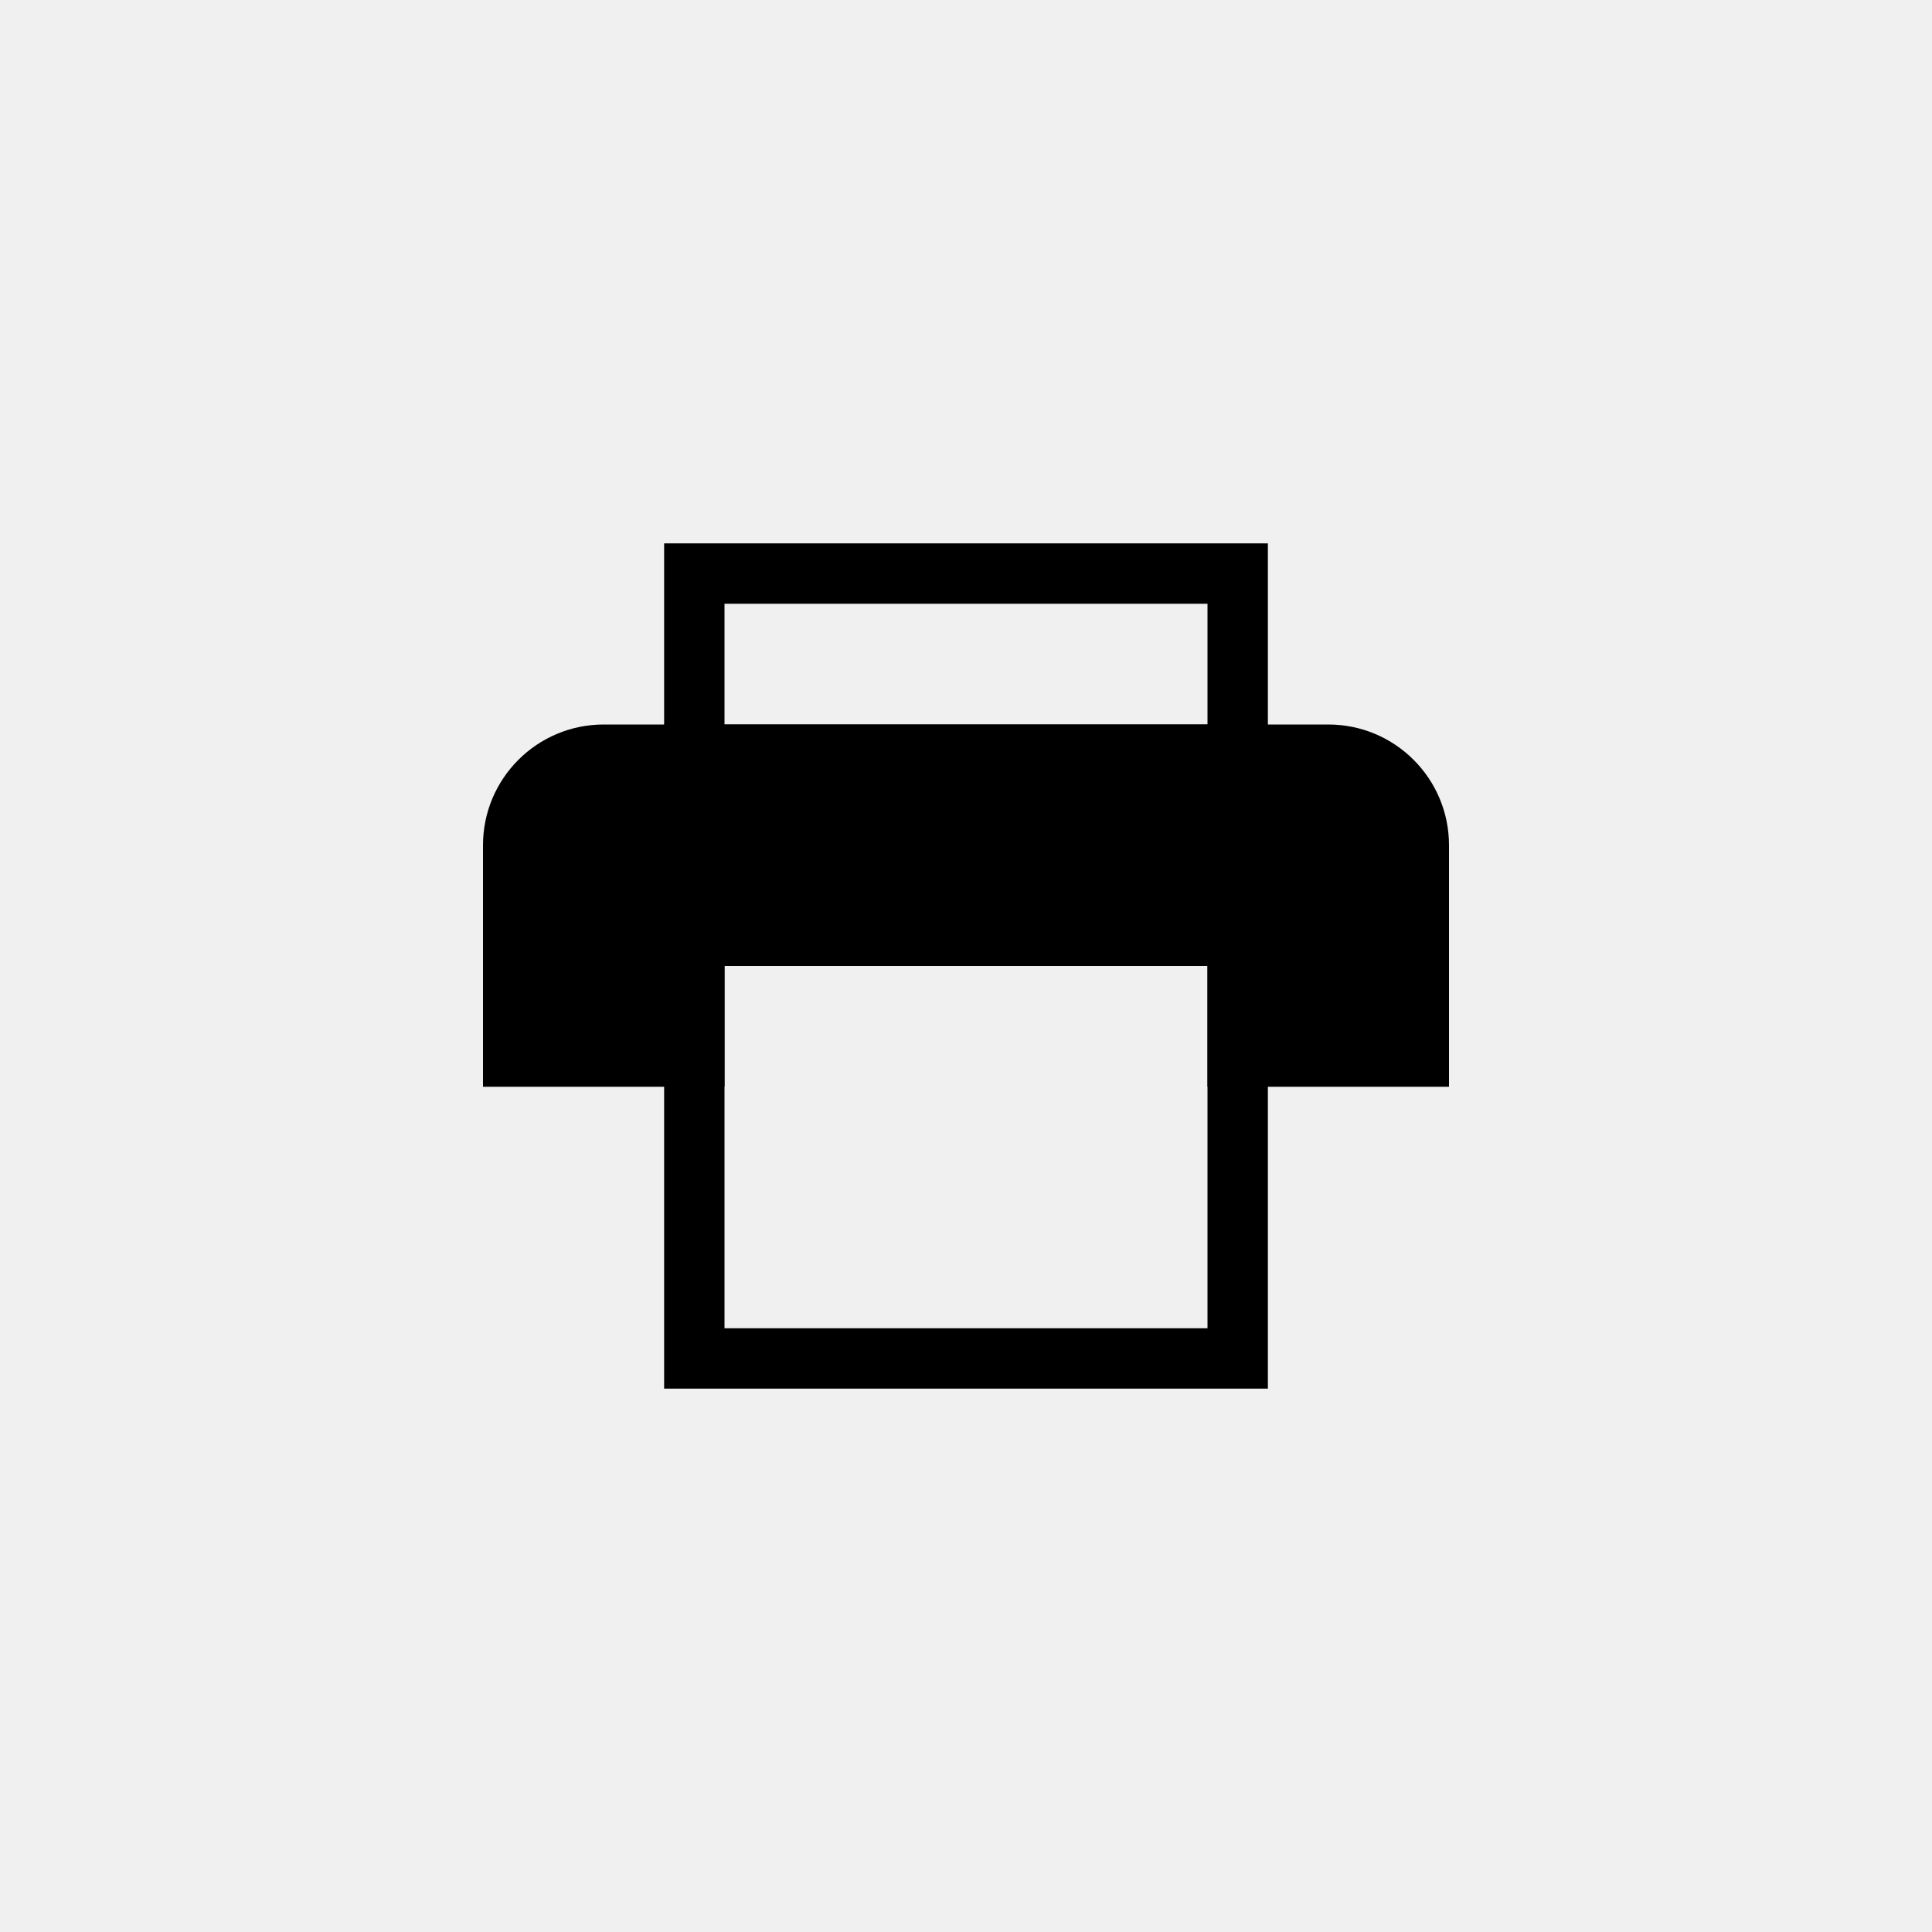
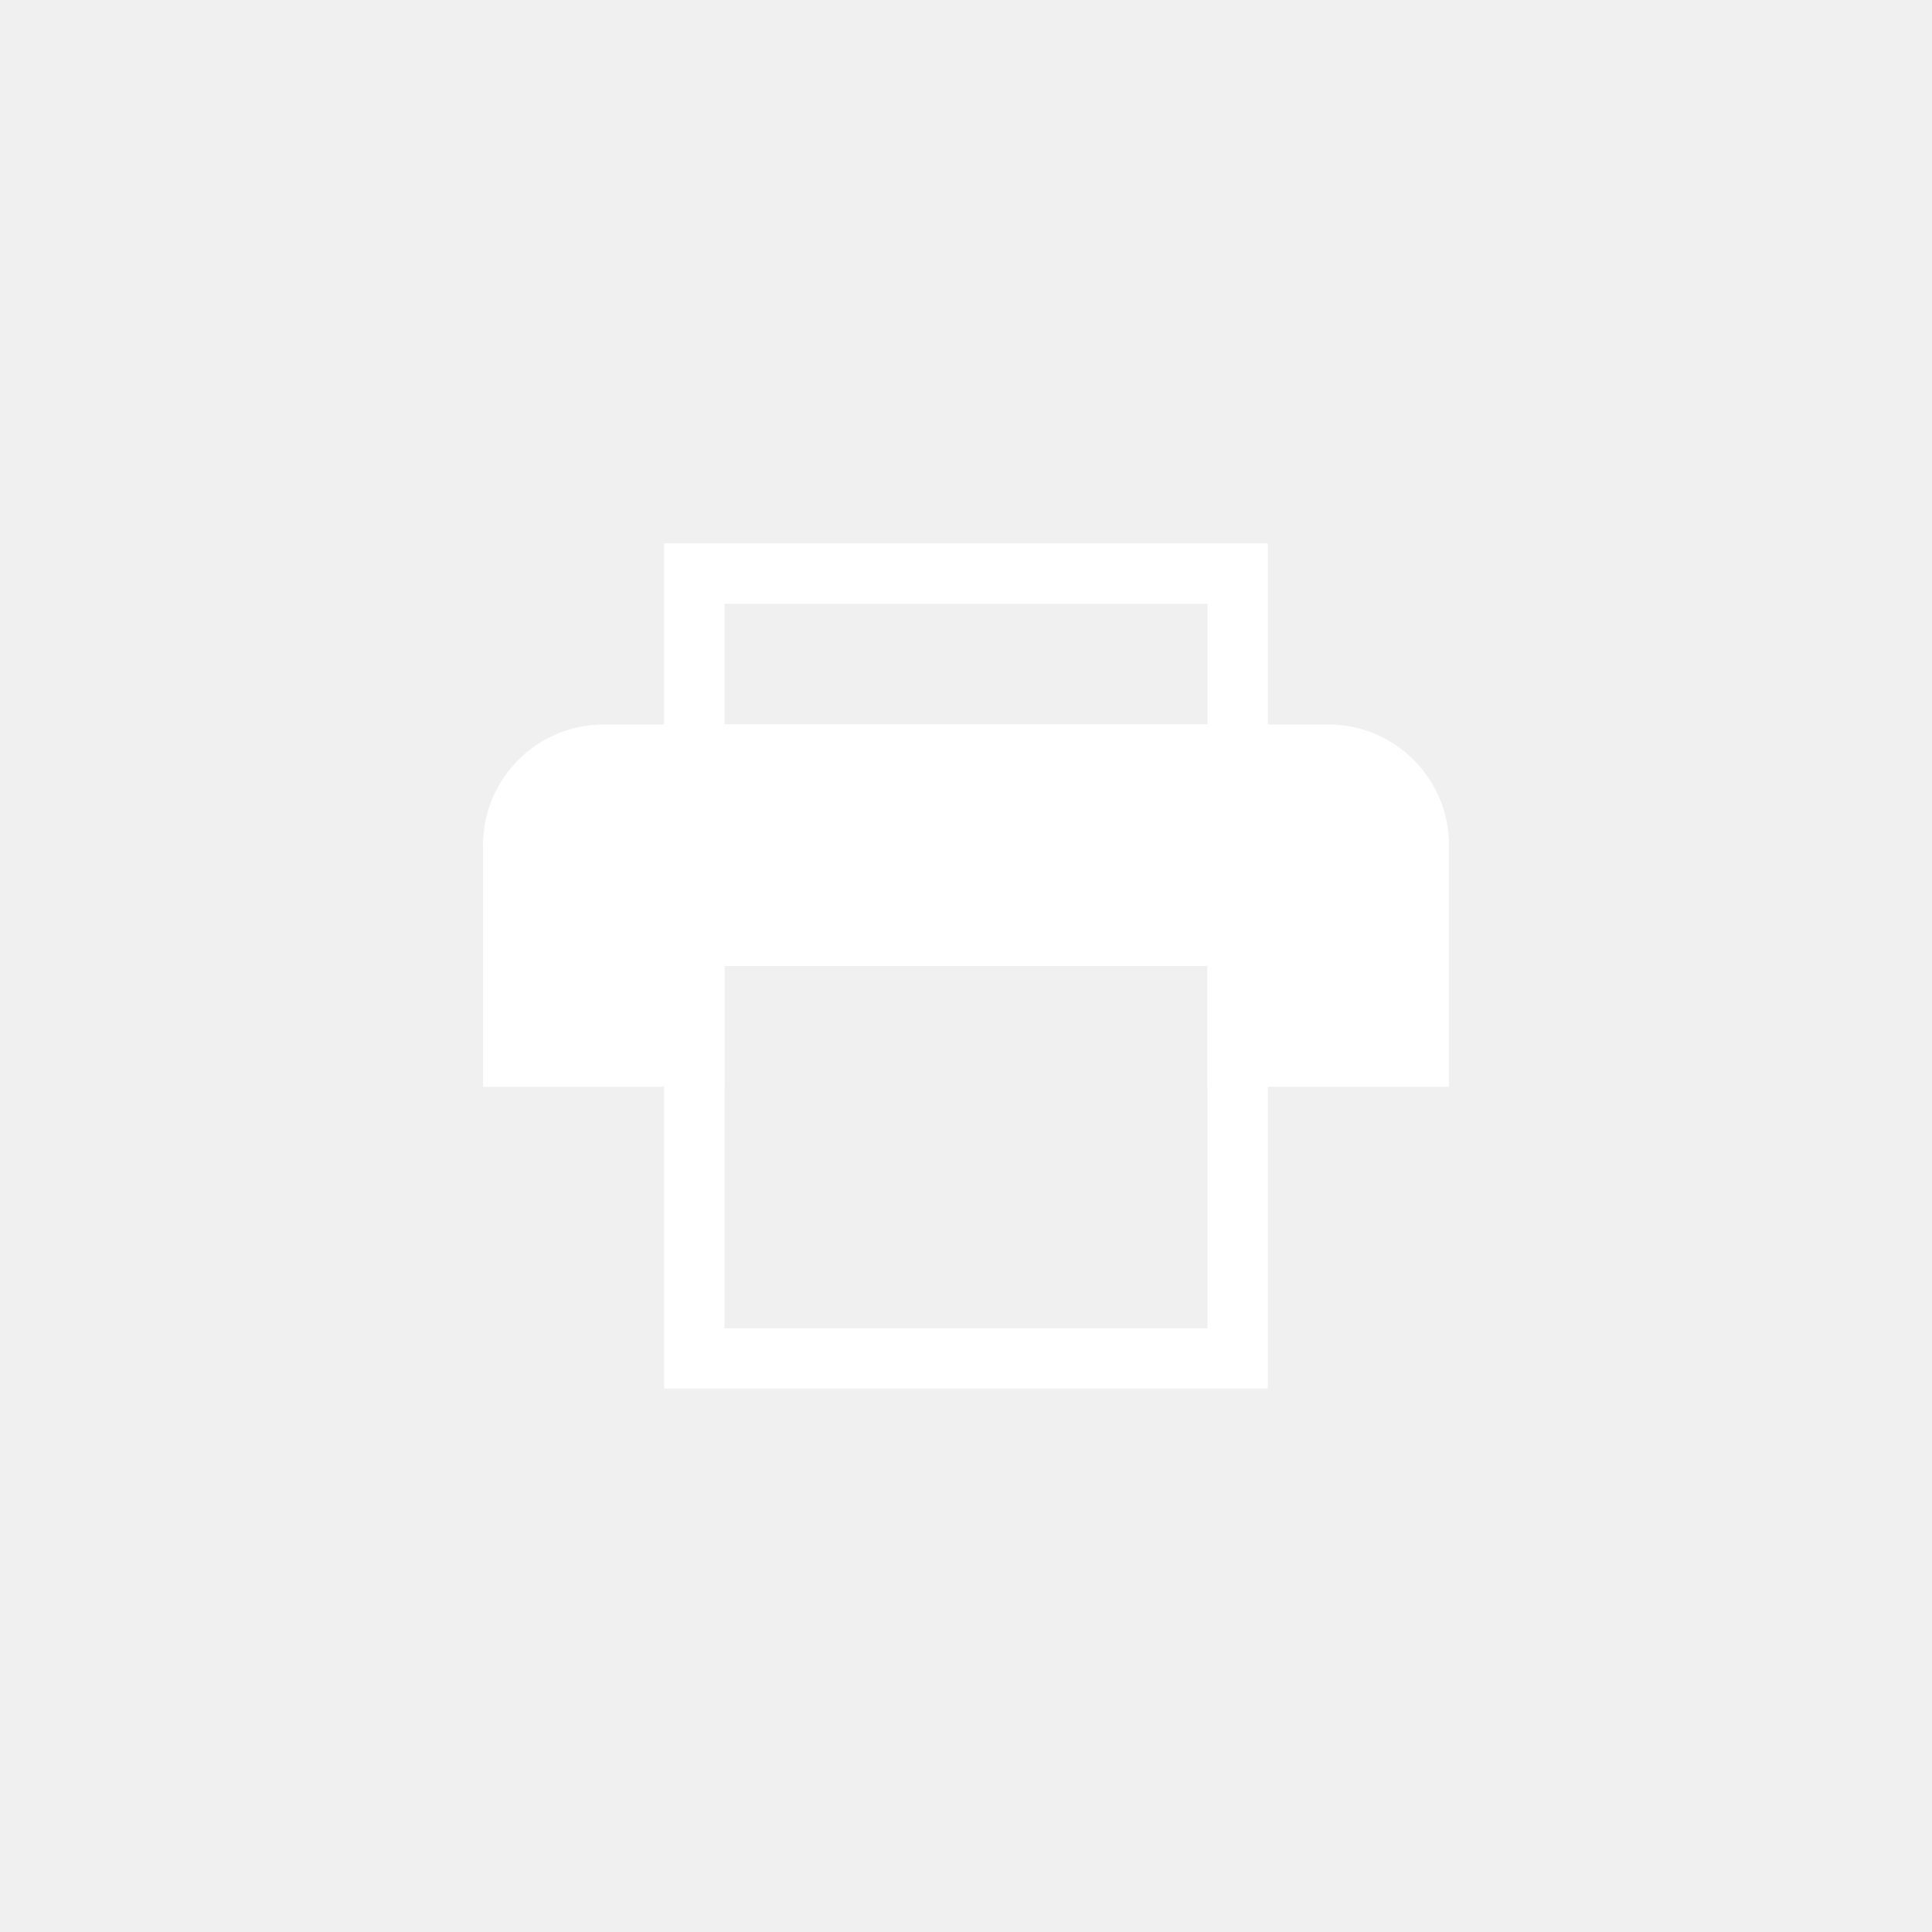
- <svg xmlns="http://www.w3.org/2000/svg" width="32px" height="32px" viewBox="0 0 32 32" version="1.1">
-   <g id="Symbols" stroke="none" stroke-width="1" fill="none" fill-rule="evenodd">
-     <g id="icon/card/print/L/normal">
-       <g id="Group">
-         <g id="Group-25">
-           <rect id="Rectangle" opacity="0.2" x="0" y="0" width="32" height="32" />
-           <rect id="Rectangle" stroke="#000000" x="11.5" y="15.5" width="9" height="7" />
-           <path d="M10,12 L12,12 L12,18 L8,18 L8,14 C8,12.895 8.895,12 10,12 Z" id="Rectangle" fill="#000000" />
-           <path d="M20,12 L22,12 C23.105,12 24,12.895 24,14 L24,18 L20,18 L20,12 Z" id="Rectangle" fill="#000000" />
-           <rect id="Rectangle" fill="#000000" x="11" y="12" width="10" height="4" />
-           <rect id="Rectangle" stroke="#000000" x="11.5" y="9.5" width="9" height="3" />
-         </g>
-       </g>
-     </g>
+ <svg xmlns="http://www.w3.org/2000/svg" width="32" height="32" viewBox="0 0 32 32">
+   <g fill="none" fill-rule="evenodd">
+     <path d="M0 0h32v32H0z" opacity=".2" />
+     <path stroke="#FFF" d="M11.5 15.5h9v7h-9z" />
+     <path fill="#FFF" d="M10 12h2v6H8v-4a2 2 0 0 1 2-2zM20 12h2a2 2 0 0 1 2 2v4h-4v-6z" />
+     <path fill="#FFF" d="M11 12h10v4H11z" />
+     <path stroke="#FFF" d="M11.5 9.5h9v3h-9z" />
  </g>
</svg>
